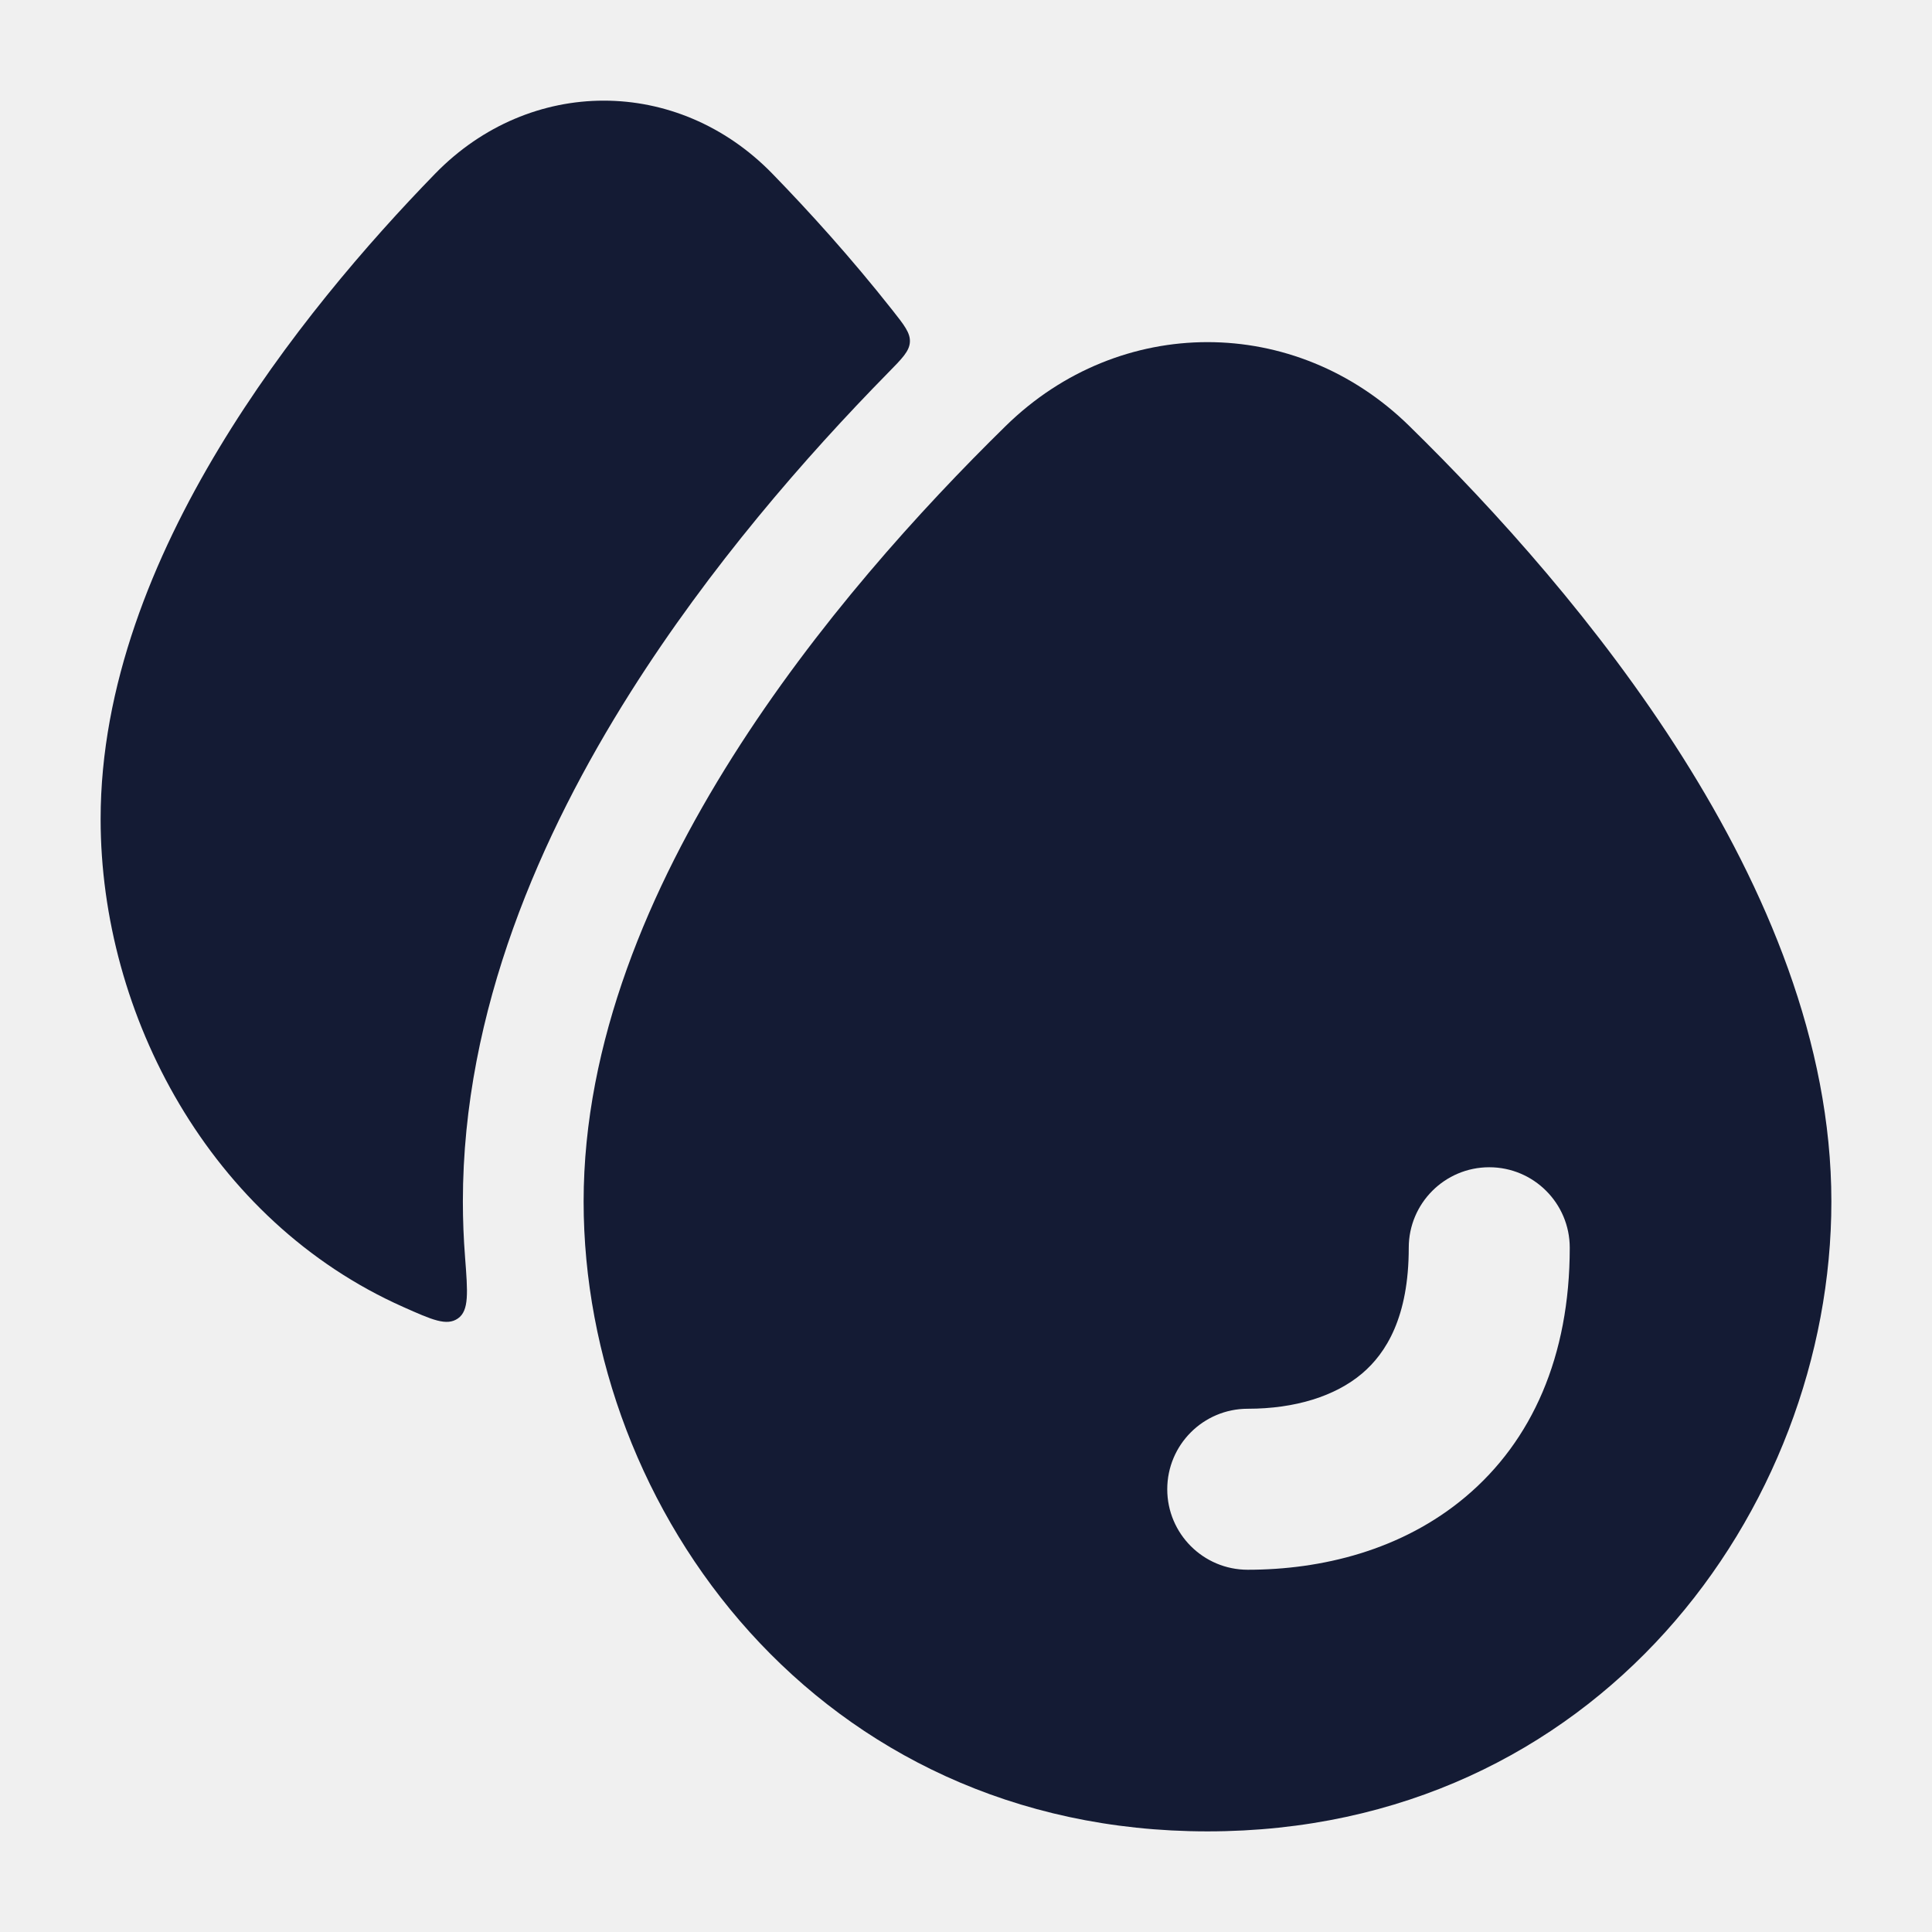
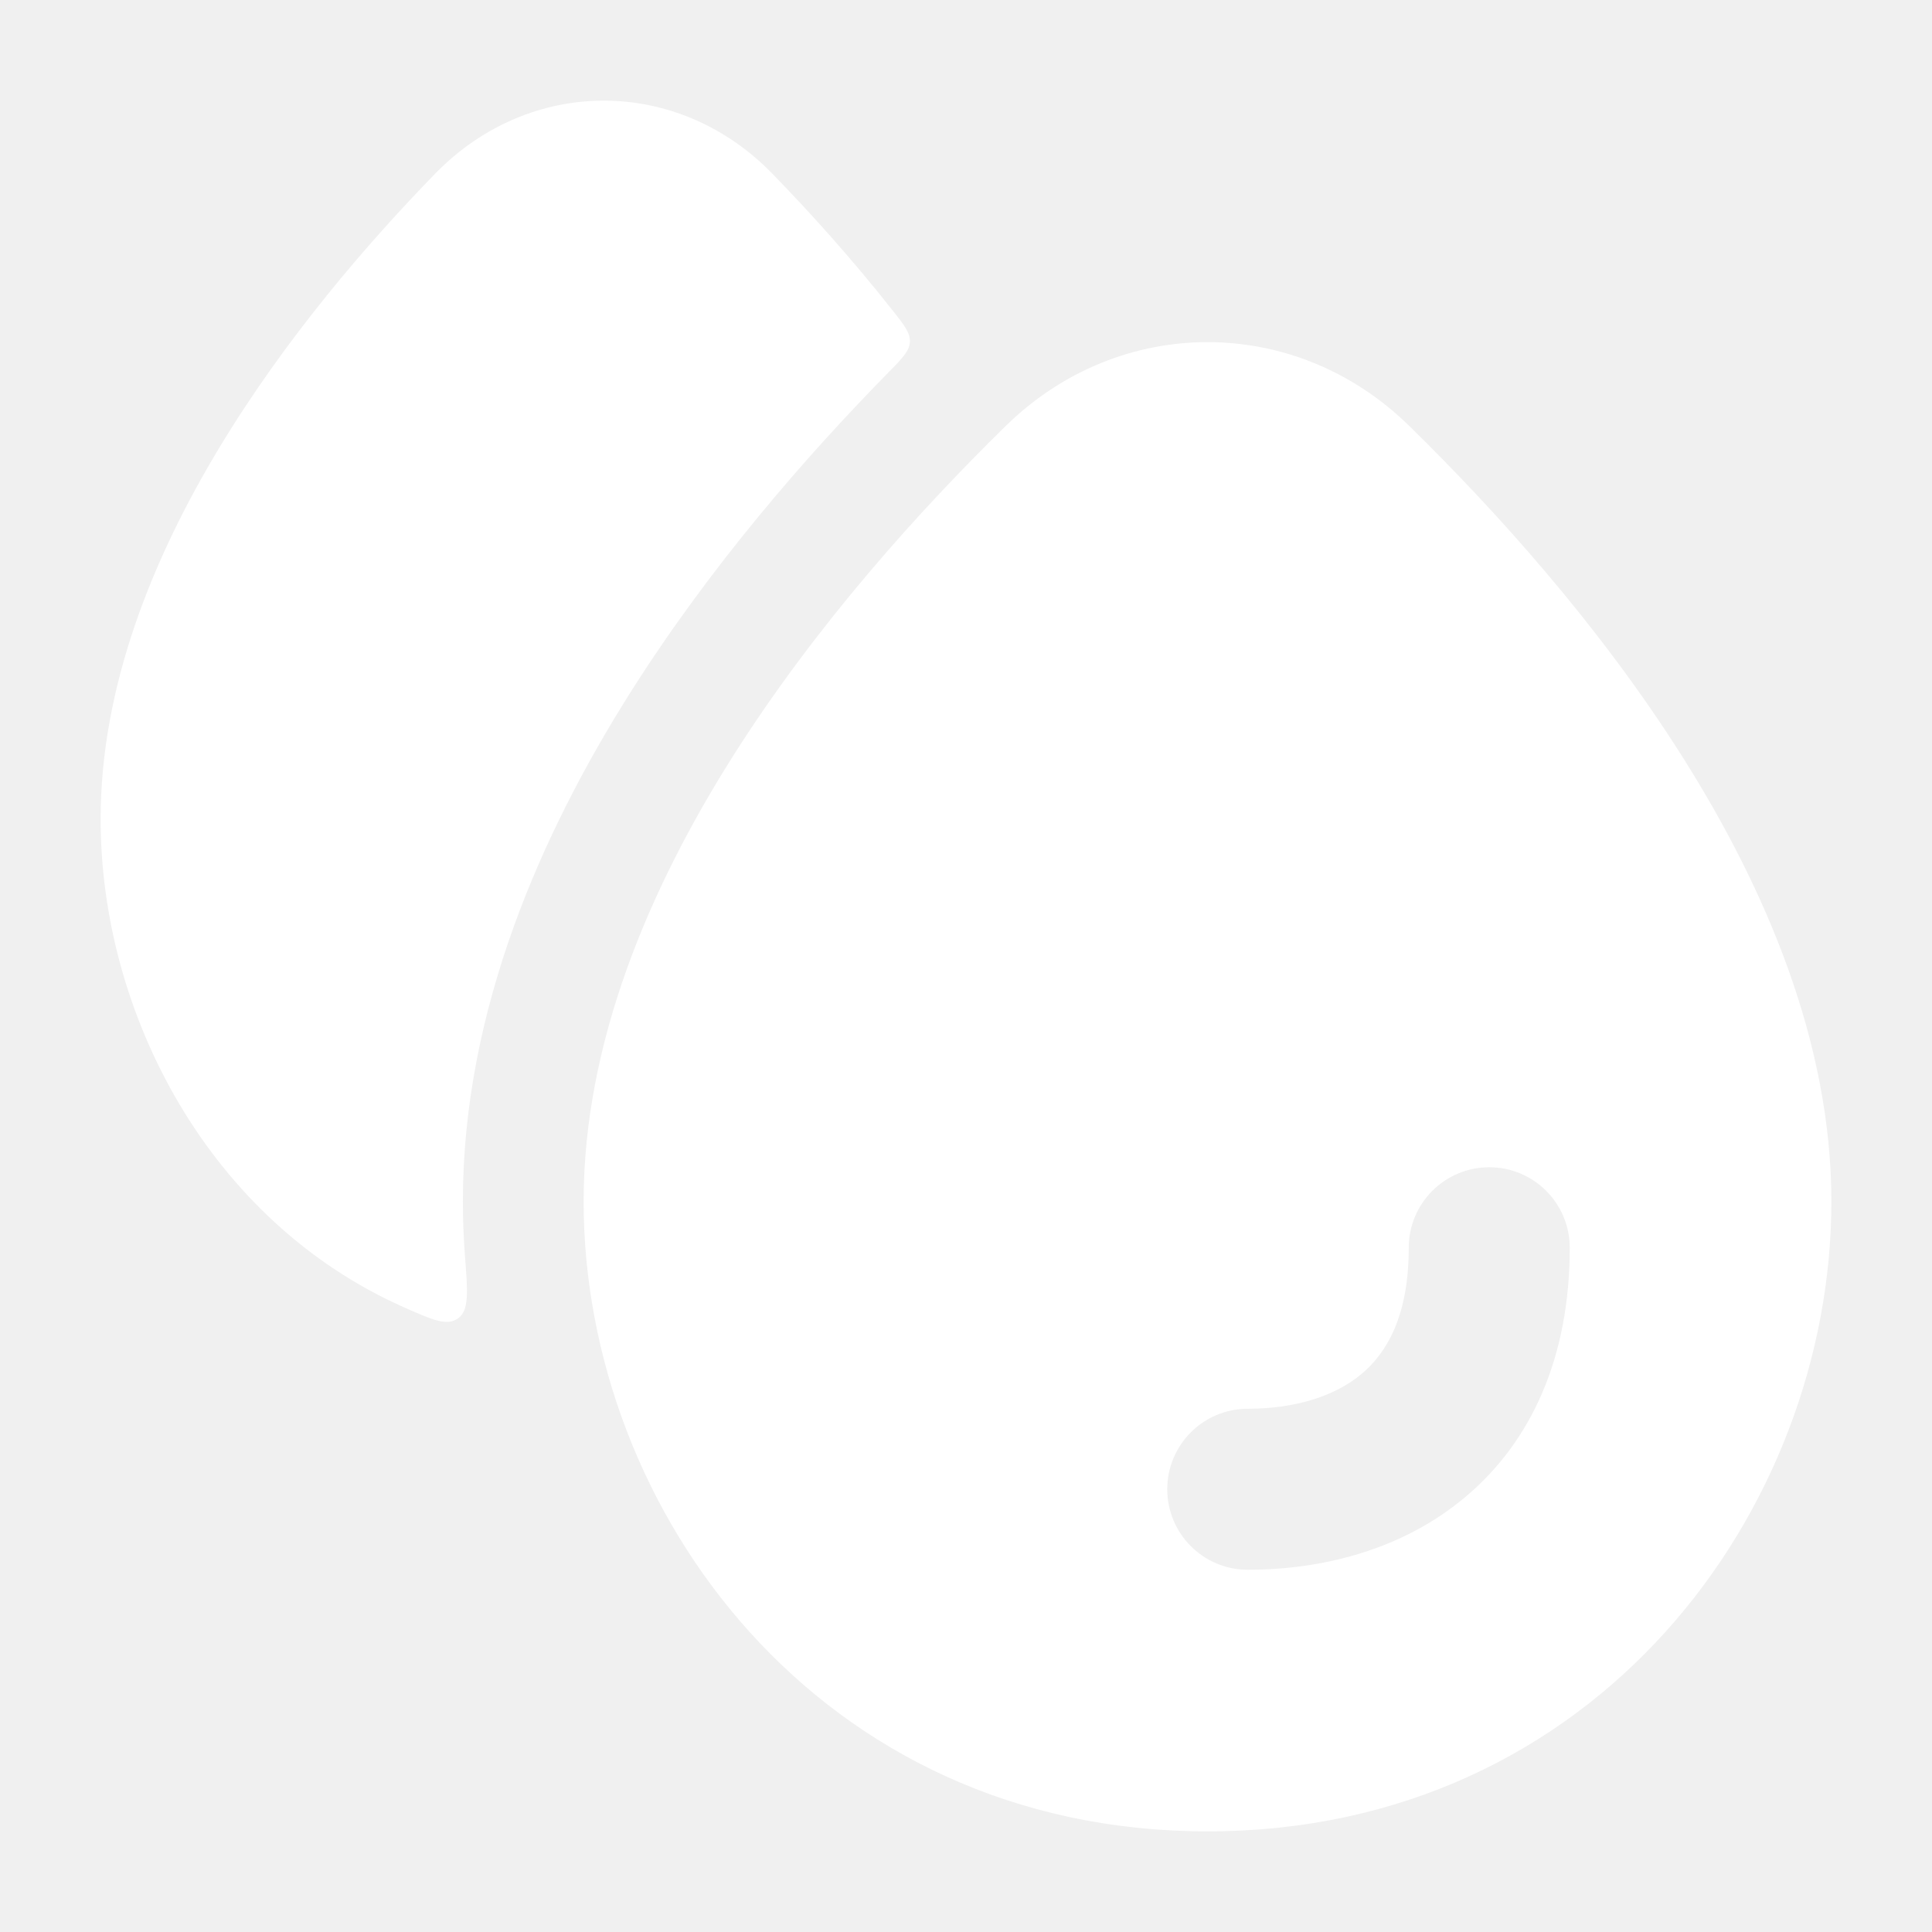
<svg xmlns="http://www.w3.org/2000/svg" width="24" height="24" viewBox="0 0 24 24" fill="none">
-   <path fill-rule="evenodd" clip-rule="evenodd" d="M17.506 5.291C16.091 3.903 13.91 3.903 12.494 5.291C11.436 6.328 10.137 7.759 9.099 9.403C8.066 11.039 7.25 12.948 7.25 14.926C7.25 18.756 10.168 22.75 15 22.75C19.832 22.75 22.75 18.756 22.75 14.926C22.75 12.948 21.934 11.039 20.901 9.403C19.863 7.759 18.565 6.328 17.506 5.291ZM19.5 15.5C19.5 14.948 19.052 14.5 18.5 14.5C17.948 14.5 17.5 14.948 17.5 15.5C17.5 16.359 17.22 16.809 16.918 17.064C16.587 17.343 16.091 17.5 15.5 17.5C14.948 17.5 14.5 17.948 14.5 18.5C14.5 19.052 14.948 19.5 15.5 19.5C16.41 19.5 17.413 19.262 18.207 18.593C19.03 17.9 19.5 16.85 19.5 15.5Z" fill="#141B34" />
-   <path d="M9.594 2.157C8.417 0.948 6.584 0.948 5.406 2.157C4.57 3.016 3.542 4.204 2.72 5.569C1.901 6.927 1.25 8.52 1.25 10.175C1.25 12.608 2.609 15.169 5.01 16.236C5.369 16.396 5.549 16.476 5.689 16.378C5.828 16.28 5.811 16.058 5.777 15.615C5.759 15.385 5.75 15.155 5.75 14.926C5.75 12.549 6.724 10.355 7.831 8.602C8.818 7.04 10.007 5.675 11.031 4.632C11.208 4.452 11.297 4.362 11.303 4.248C11.309 4.135 11.233 4.039 11.082 3.848C10.572 3.202 10.054 2.63 9.594 2.157Z" fill="#141B34" />
+   <path fill-rule="evenodd" clip-rule="evenodd" d="M17.506 5.291C16.091 3.903 13.91 3.903 12.494 5.291C11.436 6.328 10.137 7.759 9.099 9.403C8.066 11.039 7.25 12.948 7.25 14.926C7.25 18.756 10.168 22.75 15 22.75C19.832 22.75 22.75 18.756 22.75 14.926C22.75 12.948 21.934 11.039 20.901 9.403C19.863 7.759 18.565 6.328 17.506 5.291ZM19.5 15.5C19.5 14.948 19.052 14.5 18.5 14.5C17.948 14.5 17.5 14.948 17.5 15.5C17.5 16.359 17.22 16.809 16.918 17.064C16.587 17.343 16.091 17.5 15.5 17.5C14.948 17.5 14.5 17.948 14.5 18.5C14.5 19.052 14.948 19.5 15.5 19.5C16.41 19.5 17.413 19.262 18.207 18.593C19.03 17.9 19.5 16.85 19.5 15.5Z" fill="#fff" />
+   <path d="M9.594 2.157C8.417 0.948 6.584 0.948 5.406 2.157C4.57 3.016 3.542 4.204 2.72 5.569C1.901 6.927 1.25 8.52 1.25 10.175C1.25 12.608 2.609 15.169 5.01 16.236C5.369 16.396 5.549 16.476 5.689 16.378C5.828 16.28 5.811 16.058 5.777 15.615C5.759 15.385 5.75 15.155 5.75 14.926C5.75 12.549 6.724 10.355 7.831 8.602C8.818 7.04 10.007 5.675 11.031 4.632C11.208 4.452 11.297 4.362 11.303 4.248C11.309 4.135 11.233 4.039 11.082 3.848C10.572 3.202 10.054 2.63 9.594 2.157Z" fill="#fff" />
</svg>
